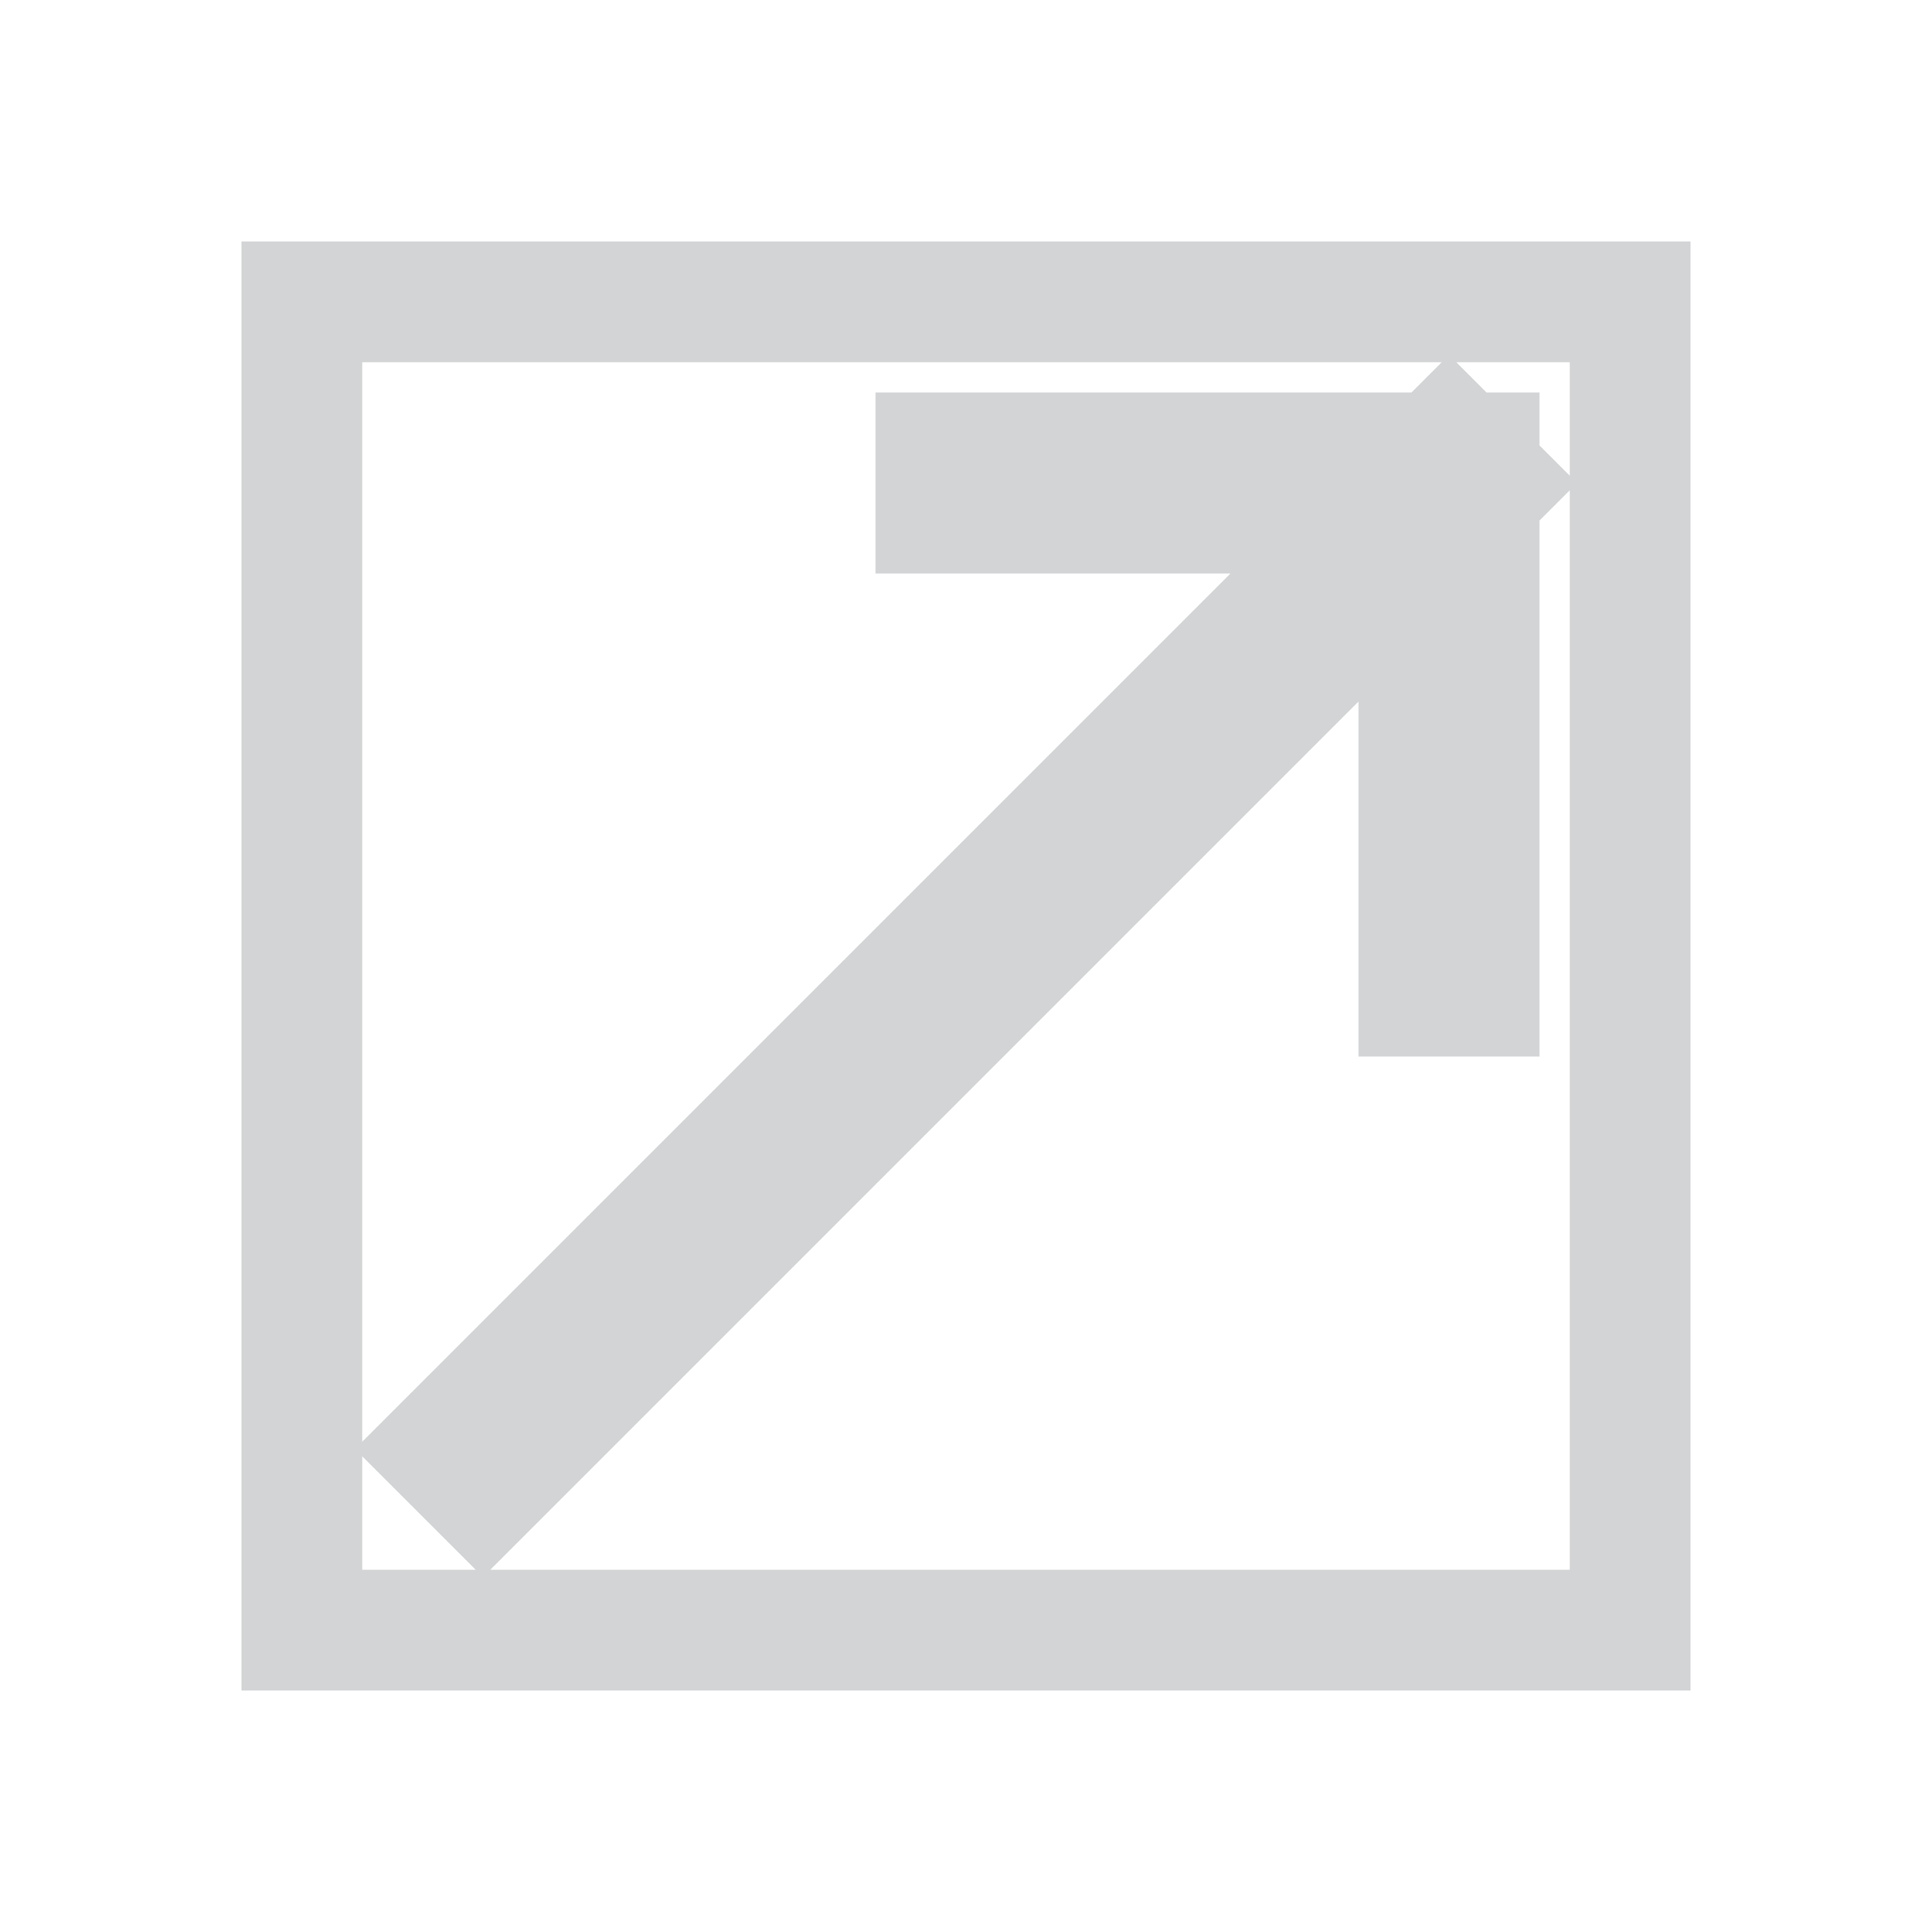
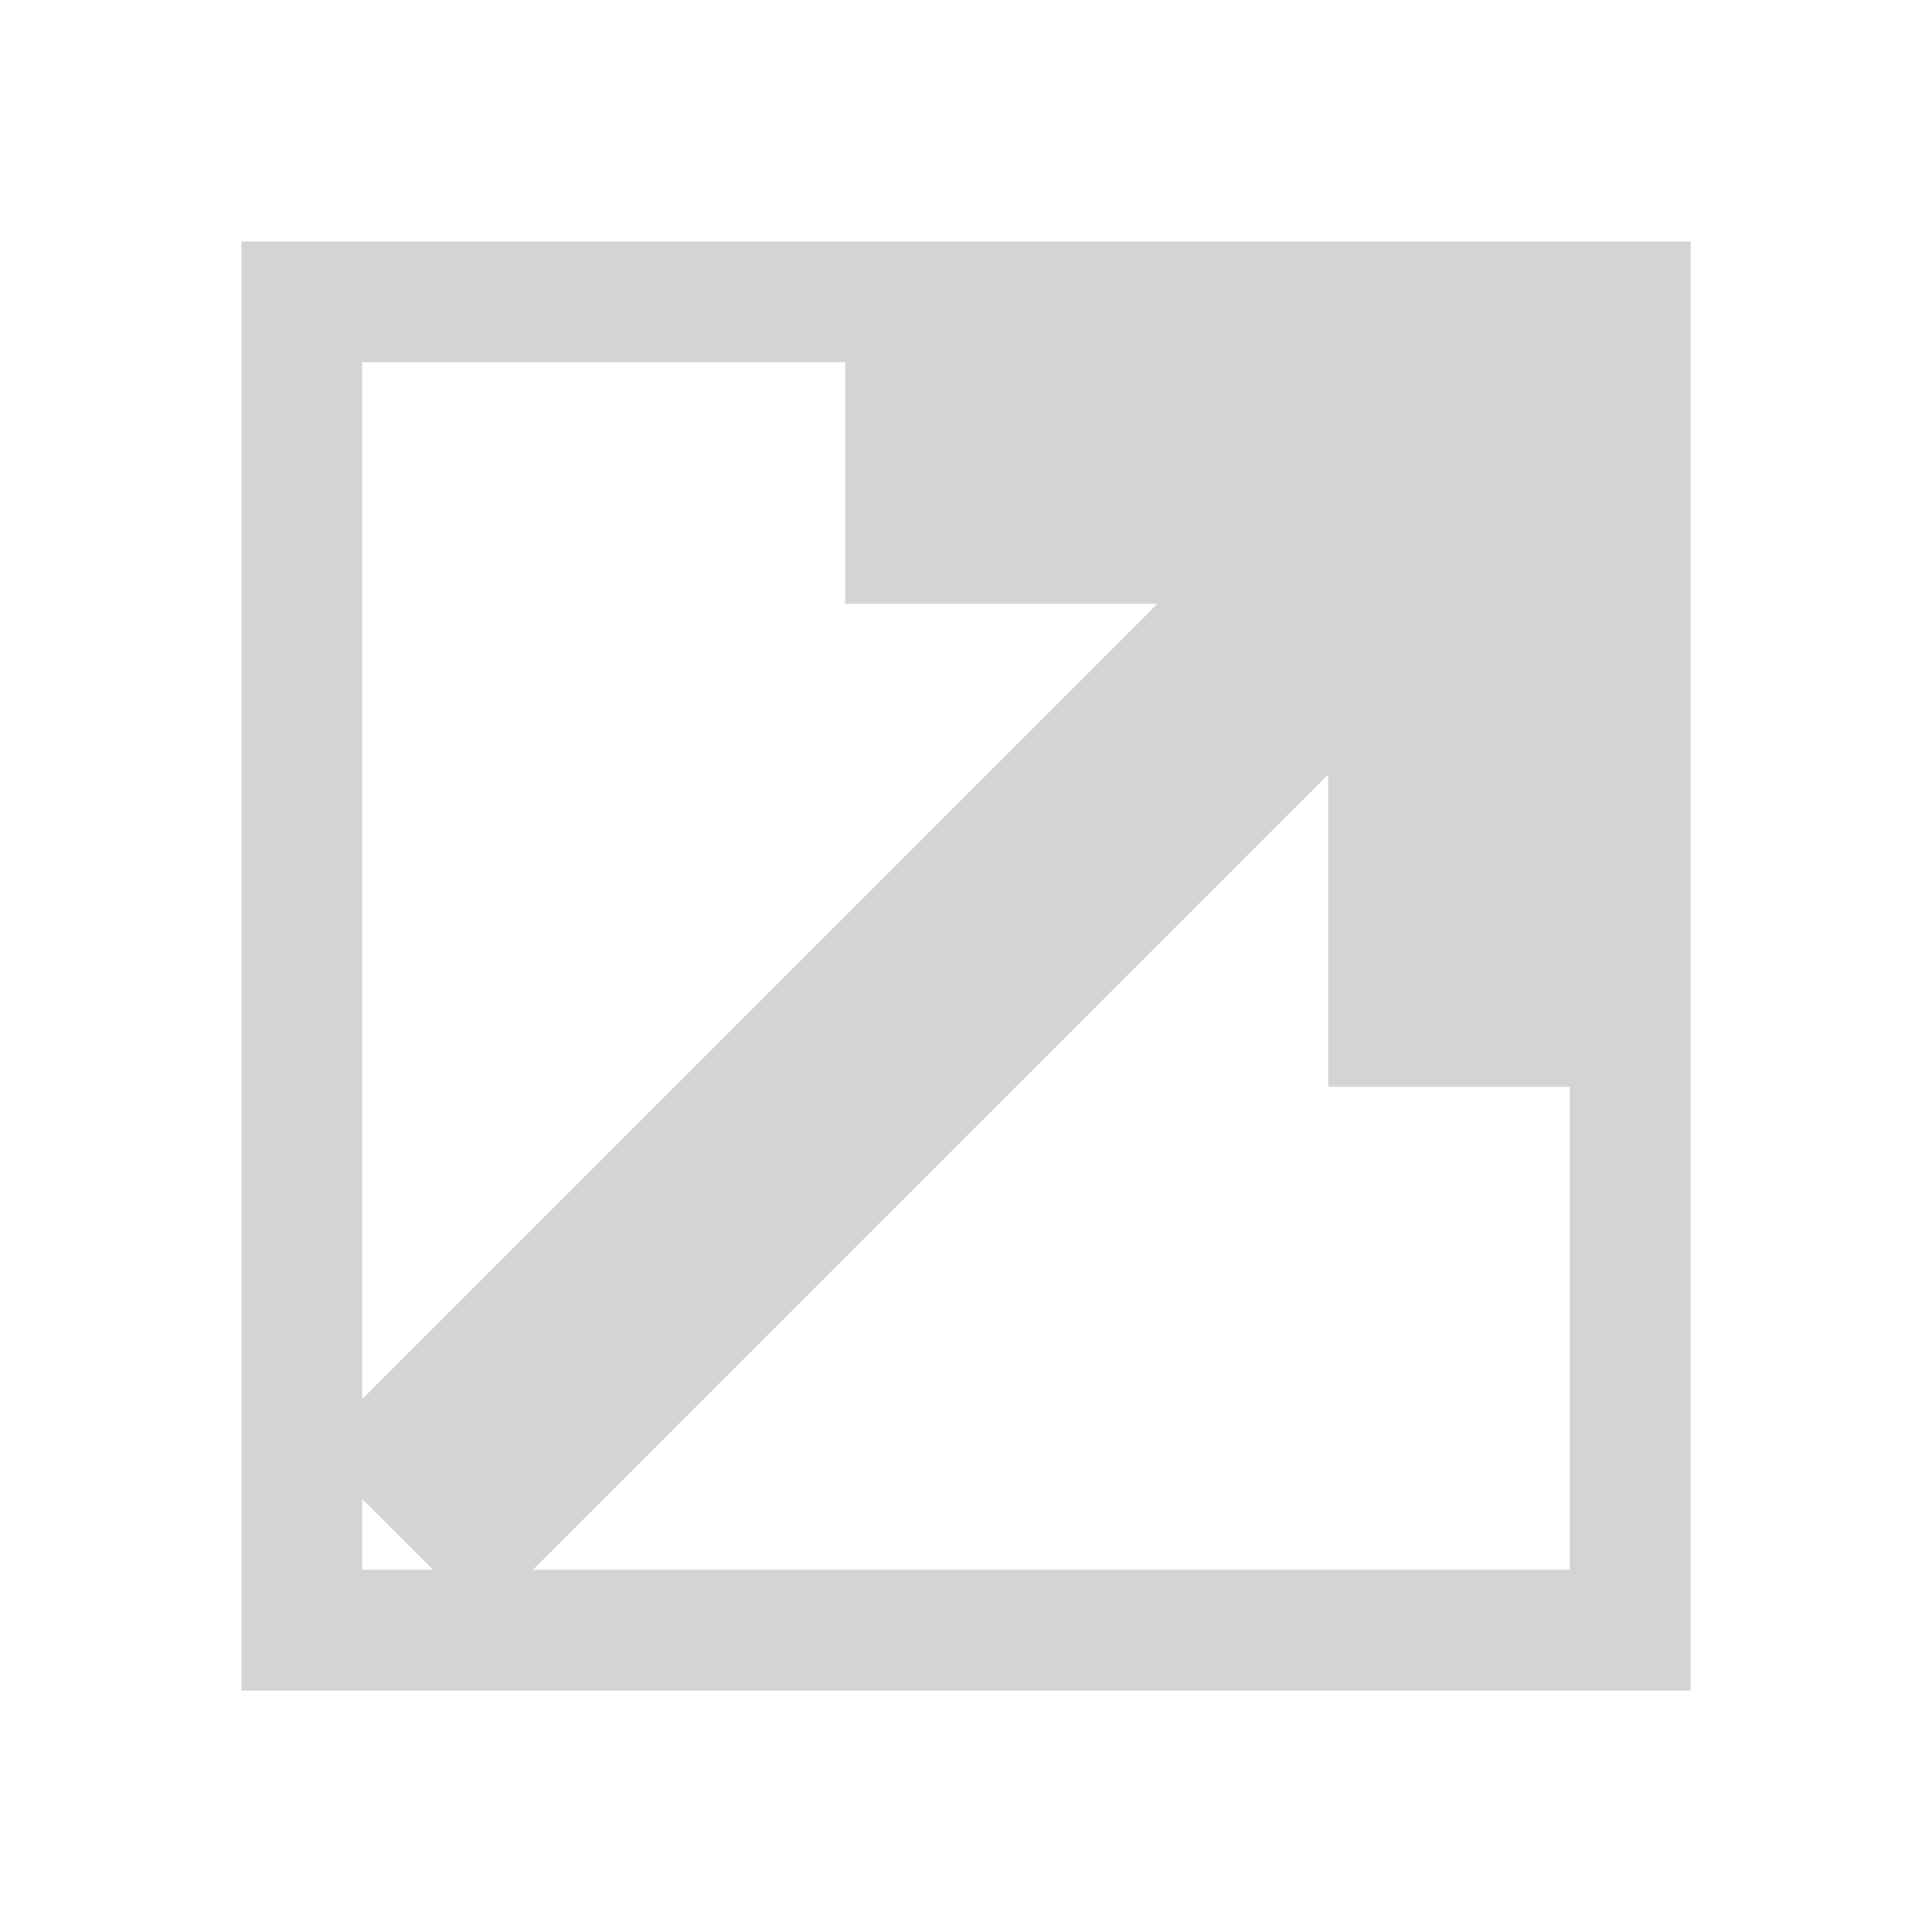
<svg xmlns="http://www.w3.org/2000/svg" width="32" height="32" viewBox="0 0 16 16">
  <g stroke-linecap="square" stroke-linejoin="miter">
    <rect x="2.5" y="2.5" width="11" height="11" rx="0" fill="none" stroke="#d2d4d5" stroke-width="1" />
-     <path d="M8 4 H12 V8 M12 4 4 12" fill="none" stroke="#d2d4d5" stroke-width="1.5" />
+     <path d="M8 4 H12 V8 M12 4 4 12" fill="none" stroke="#d2d4d5" stroke-width="2" />
  </g>
</svg>
